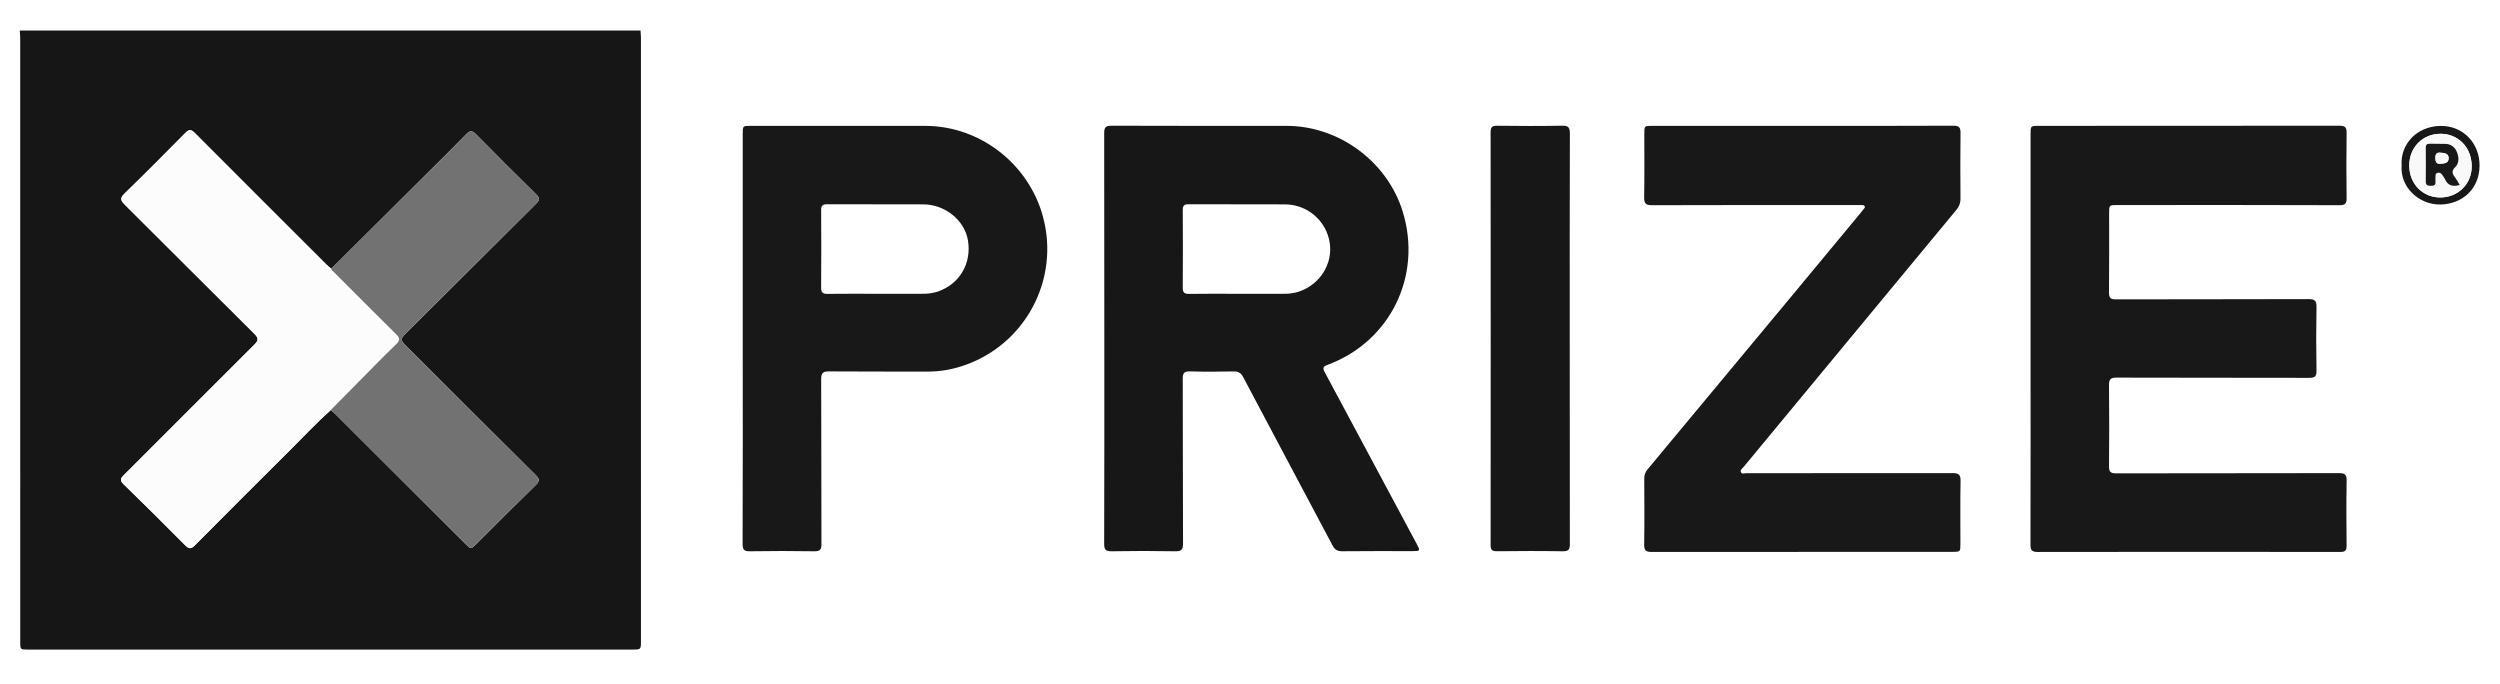
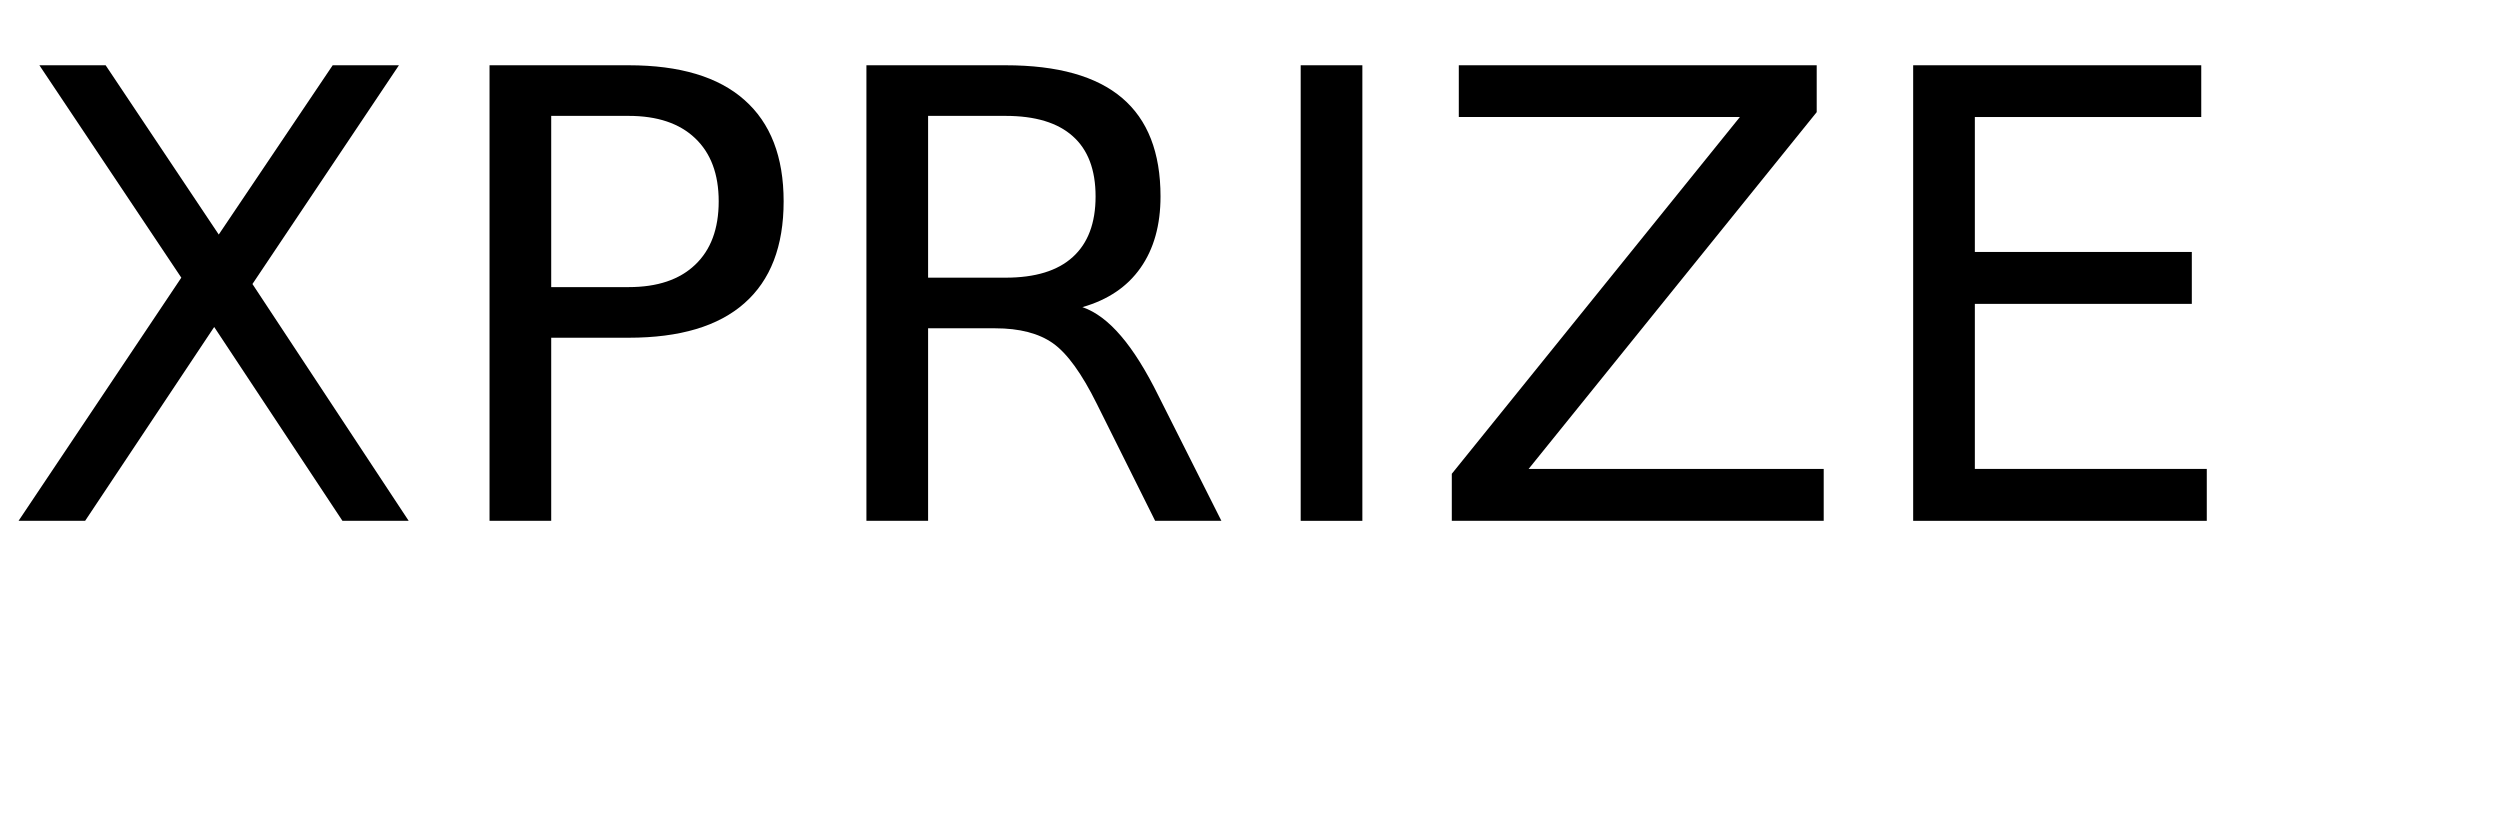
- <svg xmlns="http://www.w3.org/2000/svg" id="Layer_1" data-name="Layer 1" viewBox="0 0 1920 524.562">
+ <svg xmlns="http://www.w3.org/2000/svg" xmlns:xlink="http://www.w3.org/1999/xlink" width="240" height="80" viewBox="0 0 240 80">
  <defs>
-     <style>.cls-1{fill:#161616;}.cls-2{fill:#181818;}.cls-3{fill:#171717;}.cls-4{fill:#fcfcfc;}.cls-5{fill:#727272;}.cls-6{fill:#f9f9f9;}</style>
+     <g>
+       <g id="glyph-0-0">
+         <path d="M 3.781 -43.734 L 10.141 -43.734 L 21 -27.484 L 31.938 -43.734 L 38.297 -43.734 L 24.234 -22.734 L 39.234 0 L 32.875 0 L 20.562 -18.609 L 8.172 0 L 1.781 0 L 17.406 -23.344 Z M 3.781 -43.734 " />
+       </g>
+       <g id="glyph-0-1">
+         <path d="M 11.812 -38.875 L 11.812 -22.438 L 19.25 -22.438 C 22 -22.438 24.125 -23.148 25.625 -24.578 C 27.133 -26.004 27.891 -28.035 27.891 -30.672 C 27.891 -33.285 27.133 -35.305 25.625 -36.734 C 24.125 -38.16 22 -38.875 19.25 -38.875 Z M 5.891 -43.734 L 19.25 -43.734 C 24.156 -43.734 27.859 -42.625 30.359 -40.406 C 32.867 -38.195 34.125 -34.953 34.125 -30.672 C 34.125 -26.359 32.867 -23.098 30.359 -20.891 C 27.859 -18.68 24.156 -17.578 19.25 -17.578 L 11.812 -17.578 L 11.812 0 L 5.891 0 Z M 5.891 -43.734 " />
+       </g>
+       <g id="glyph-0-2">
+         <path d="M 26.625 -20.516 C 27.895 -20.078 29.129 -19.156 30.328 -17.75 C 31.535 -16.344 32.742 -14.41 33.953 -11.953 L 39.969 0 L 33.609 0 L 28.016 -11.219 C 26.566 -14.145 25.16 -16.086 23.797 -17.047 C 22.441 -18.004 20.594 -18.484 18.25 -18.484 L 11.812 -18.484 L 11.812 0 L 5.891 0 L 5.891 -43.734 L 19.25 -43.734 C 24.25 -43.734 27.977 -42.688 30.438 -40.594 C 32.895 -38.508 34.125 -35.359 34.125 -31.141 C 34.125 -28.391 33.484 -26.102 32.203 -24.281 C 30.93 -22.469 29.07 -21.211 26.625 -20.516 Z M 11.812 -38.875 L 11.812 -23.344 L 19.25 -23.344 C 22.102 -23.344 24.254 -24.004 25.703 -25.328 C 27.16 -26.648 27.891 -28.586 27.891 -31.141 C 27.891 -33.703 27.16 -35.629 25.703 -36.922 C 24.254 -38.223 22.102 -38.875 19.25 -38.875 Z M 11.812 -38.875 " />
+       </g>
+       <g id="glyph-0-3">
+         <path d="M 5.891 -43.734 L 11.812 -43.734 L 11.812 0 L 5.891 0 Z M 5.891 -43.734 " />
+       </g>
+       <g id="glyph-0-4">
+         <path d="M 3.375 -43.734 L 37.734 -43.734 L 37.734 -39.234 L 10.078 -4.984 L 38.406 -4.984 L 38.406 0 L 2.703 0 L 2.703 -4.516 L 30.359 -38.766 L 3.375 -38.766 Z M 3.375 -43.734 " />
+       </g>
+       <g id="glyph-0-5">
+         <path d="M 5.891 -43.734 L 33.547 -43.734 L 33.547 -38.766 L 11.812 -38.766 L 11.812 -25.812 L 32.641 -25.812 L 32.641 -20.828 L 11.812 -20.828 L 11.812 -4.984 L 34.078 -4.984 L 34.078 0 L 5.891 0 Z M 5.891 -43.734 " />
+       </g>
+     </g>
  </defs>
-   <path class="cls-1" d="M491.907,23.451c.115,1.728.33,3.456.33,5.184q.023,231.836.014,463.672c0,6.566-.003,6.563-6.768,6.563q-231.925-.001-463.85-.001c-6.093,0-6.098-.001-6.098-6.1q-.001-231.598-.016-463.196c-0-2.041-.23-4.082-.352-6.123Zm-237.473,182.934c-1.206-1.01-2.497-1.936-3.606-3.044q-50.666-50.567-101.242-101.224c-2.751-2.762-4.352-2.953-7.178-.086-15.452,15.678-30.987,31.28-46.769,46.625-3.57,3.471-3.085,5.278.177,8.516,33.189,32.946,66.162,66.108,99.38,99.025,3.403,3.372,3.627,5.03.112,8.521-33.509,33.291-66.781,66.819-100.229,100.172-2.656,2.648-3.103,4.133-.167,6.989q23.848,23.193,47.257,46.832c2.944,2.976,4.563,3.051,7.521.069Q186.35,381.826,223.296,345.153c10.208-10.153,20.026-20.703,30.788-30.297,1.172,1.063,2.39,2.079,3.509,3.194q49.87,49.748,99.722,99.515c4.369,4.361,4.357,4.351,8.834-.107,15.064-15.002,30.038-30.097,45.286-44.912,3.251-3.158,2.888-4.805-.124-7.793q-49.673-49.279-99.101-98.803c-4.909-4.901-4.921-5.526-.133-10.3q49.89-49.734,99.838-99.41c2.629-2.608,2.775-4.1.05-6.776q-23.431-23.014-46.475-46.417c-3.102-3.159-4.859-2.612-7.625.23-9.628,9.889-19.472,19.568-29.255,29.307Q291.531,169.494,254.435,206.385Z" />
-   <path class="cls-2" d="M1559.47,260.095q0-78.451.001-156.902c0-6.532.006-6.534,6.446-6.534q115.342-.001,230.684-.103c4.391-.008,5.664,1.121,5.603,5.493q-.351,24.957-.004,49.921c.057,4.292-1.034,5.639-5.557,5.626q-85.314-.244-170.63-.107c-6.197 0-6.202.009-6.203,6.298-.003,20.286.124,40.574-.101,60.858-.048,4.309,1.341,5.273,5.436,5.262,49.25-.13,98.501-.013,147.751-.199,4.823-.018,6.263,1.181,6.176,6.052q-.441,24.478.005,48.968c.085,4.65-1.581,5.469-5.755,5.458-49.25-.122-98.502-.018-147.752-.178-4.637-.015-5.908,1.338-5.859,5.891q.337,31.139.01,62.283c-.039,4.209,1.274,5.36,5.424,5.351,57.035-.121,114.071-.035,171.106-.175,4.452-.011,6.051.967,5.969,5.717-.287,16.636-.199,33.281-.043,49.921.034,3.649-.908,4.91-4.807,4.904q-116.295-.171-232.59.012c-4.792.009-5.384-1.952-5.377-5.963Q1559.554,339.021,1559.47,260.095Z" />
-   <path class="cls-3" d="M848.114,260.292q0-78.939-.095-157.878c-.013-4.453.967-5.886,5.715-5.866,44.809.193,89.619.094,134.429.121,40.18.025,77.231,27.389,89.09,65.732,15.275,49.392-9.569,100.092-57.876,117.869-3.315,1.22-3.67,2.418-2.05,5.433q35.444,65.966,70.709,132.029c2.878,5.38,2.792,5.527-3.349,5.53-17.956.008-35.913-.11-53.866.097-3.718.043-5.702-1.185-7.405-4.399-22.855-43.157-45.864-86.233-68.691-129.405-1.745-3.301-3.755-4.372-7.401-4.294-11.118.24-22.25.298-33.364-.017-4.436-.126-5.622,1.207-5.606,5.581.155,42.164.002,84.329.216,126.492.025,4.898-1.273,6.15-6.086,6.062q-24.303-.447-48.619-.007c-4.491.075-5.878-.958-5.862-5.676C848.181,365.228,848.114,312.76,848.114,260.292Zm102.258-34.662q17.86,0,35.721-.005a35.782,35.782,0,0,0,11.26-1.582c16.302-5.396,26.404-21.369,23.874-37.595a34.821,34.821,0,0,0-34.445-29.487c-24.607-.129-49.215.032-73.822-.107-3.575-.02-4.626,1.068-4.6,4.6q.218,29.693-.006,59.388c-.03,3.746,1.103,4.928,4.869,4.866C925.604,225.504,937.99,225.631,950.373,225.63Z" />
-   <path class="cls-2" d="M1384.269,96.658c38.607.001,77.214.083,115.82-.111,4.517-.023,5.645,1.323,5.592,5.604-.206,16.797-.153,33.599-.027,50.398a12.426,12.426,0,0,1-3.134,8.591q-81.797,98.667-163.426,197.472c-.945,1.144-2.84,2.256-2.108,3.94.774,1.78,2.829.861,4.289.863q79.12.066,158.24-.07c4.796-.015,6.283,1.212,6.193,6.086-.296,16.002-.109,32.013-.112,48.02-.001,6.361-.007,6.362-6.18,6.362q-115.344.001-230.688.091c-4.43.007-6.092-.934-6.012-5.712.284-16.795.153-33.598.07-50.397a10.515,10.515,0,0,1,2.535-7.315q55.1-66.124,110.062-132.363,26.894-32.38,53.734-64.806a21.675,21.675,0,0,0,1.762-2.24c.541-.863,1.88-1.521,1.121-2.817-.563-.961-1.674-.717-2.596-.753-1.11-.044-2.224-.013-3.336-.013-52.429.001-104.858-.07-157.287.118-4.945.018-6.149-1.406-6.065-6.161.287-16.161.107-32.33.112-48.496.002-6.292.009-6.291,6.097-6.291Q1326.597,96.658,1384.269,96.658Z" />
-   <path class="cls-2" d="M570.411,260.304q0-78.686.001-157.371c0-6.283.008-6.276,6.155-6.276q66.963.003,133.925.005c42.076.015,79.514,29.156,90.457,69.577a94.547,94.547,0,0,1-61.666,114.769,84.251,84.251,0,0,1-26.641,4.379c-25.26-.104-50.521.085-75.779-.145-4.75-.043-6.224,1.104-6.201,6.033.197,42.155.052,84.312.207,126.467.016,4.291-.996,5.708-5.498,5.635q-24.777-.402-49.563.001c-4.558.074-5.498-1.446-5.487-5.701Q570.527,338.99,570.411,260.304Zm102.376-34.677q17.633,0,35.266-.008a37.113,37.113,0,0,0,12.202-1.689c16.79-5.828,26.086-21.714,23.122-39.387-2.568-15.313-17.485-27.5-34.198-27.586-24.622-.127-49.245.029-73.867-.099-3.529-.018-4.695,1.022-4.67,4.589q.209,29.711-.016,59.424c-.035,3.893,1.361,4.87,4.99,4.822C648.004,225.53,660.396,225.631,672.787,225.627Z" />
-   <path class="cls-3" d="M1205.557,260.376q0,78.661.085,157.321c.01,4.215-.888,5.757-5.472,5.68-16.83-.283-33.669-.219-50.501-.028-3.764.043-4.878-1.006-4.875-4.805q.142-158.51-.005-317.019c-.004-4.078,1.346-4.994,5.195-4.948,16.514.198,33.037.289,49.547-.041,4.873-.097,6.146,1.227,6.13,6.043C1205.495,155.178,1205.557,207.777,1205.557,260.376Z" />
-   <path class="cls-2" d="M1844.442,126.806c-.987-15.722,11.204-29.746,29.728-30.095,17.211-.324,30.153,12.938,30.128,30.428-.025,17.368-12.568,29.518-30,29.929C1858.552,157.439,1843.069,144.457,1844.442,126.806Zm30.002-24.048c-13.868-.027-24.182,10.427-24.118,24.444.064,13.95,10.151,24.364,23.672,24.442,13.724.079,24.567-10.45,24.265-24.438C1897.936,112.129,1886.977,102.743,1874.443,102.758Z" />
-   <path class="cls-4" d="M254.084,314.856c-10.761,9.594-20.58,20.144-30.788,30.297q-36.907,36.711-73.606,73.628c-2.958,2.982-4.577,2.907-7.521-.069Q118.776,395.063,94.913,371.88c-2.936-2.856-2.489-4.341.167-6.989,33.448-33.353,66.721-66.88,100.229-100.172,3.514-3.492,3.291-5.149-.112-8.521-33.217-32.917-66.191-66.079-99.38-99.025-3.262-3.239-3.748-5.045-.177-8.516,15.782-15.345,31.318-30.947,46.769-46.625,2.825-2.867,4.427-2.676,7.178.086q50.511,50.721,101.242,101.224c1.109,1.107,2.4,2.033,3.606,3.044-.155.99.692,1.288,1.23,1.825,16.261,16.257,32.459,32.577,48.818,48.735,2.899,2.864,2.583,4.747-.181,7.368-5.869,5.564-11.522,11.356-17.214,17.104Q270.559,298.11,254.084,314.856Z" />
-   <path class="cls-5" d="M254.084,314.856q16.499-16.722,33.004-33.438c5.692-5.748,11.345-11.54,17.214-17.104,2.765-2.621,3.081-4.505.181-7.368-16.359-16.158-32.557-32.478-48.818-48.735-.537-.537-1.385-.836-1.23-1.825q37.089-36.899,74.175-73.801c9.783-9.738,19.627-19.418,29.255-29.307,2.767-2.842,4.524-3.39,7.625-.23q23.006,23.435,46.475,46.417c2.725,2.676,2.579,4.169-.05,6.776q-50.015,49.609-99.838,99.41c-4.789,4.774-4.776,5.4.133,10.3q49.517,49.435,99.101,98.803c3.011,2.987,3.374,4.634.124,7.793-15.247,14.815-30.221,29.91-45.286,44.912-4.477,4.458-4.465,4.468-8.834.107q-49.857-49.761-99.722-99.515C256.474,316.934,255.256,315.918,254.084,314.856Z" />
-   <path class="cls-6" d="M1874.443,102.758c12.534-.015,23.493,9.371,23.819,24.448.302,13.989-10.54,24.517-24.265,24.438-13.522-.078-23.608-10.492-23.672-24.442C1850.261,113.185,1860.575,102.732,1874.443,102.758Zm14.614,39.317a59.921,59.921,0,0,0-3.643-5.94c-2.203-2.799-2.752-4.89.275-7.875,3.203-3.159,2.756-7.744,1.157-11.61a9.403,9.403,0,0,0-8.831-6.142c-3.956-.081-7.915-.037-11.871-.127-2.148-.049-3.168.715-3.147,3.023.078,8.687.095,17.375-.003,26.061-.034,2.981,1.634,3.206,3.964,3.243,2.323.037,3.666-.554,3.493-3.148-.095-1.415-.02-2.842.003-4.263.019-1.147.152-2.264,1.578-2.527a2.791,2.791,0,0,1,3.021.837,20.77,20.77,0,0,1,2.643,3.901C1879.838,142.464,1883.528,143.644,1889.058,142.075Z" />
-   <path class="cls-2" d="M1889.058,142.075c-5.53,1.569-9.22.389-11.362-4.566a20.77,20.77,0,0,0-2.643-3.901,2.791,2.791,0,0,0-3.021-.837c-1.426.263-1.558,1.38-1.578,2.527-.024,1.421-.098,2.848-.003,4.263.174,2.593-1.17,3.185-3.493,3.148-2.33-.037-3.997-.262-3.964-3.243.098-8.686.081-17.375.003-26.061-.021-2.308.999-3.072,3.147-3.023,3.956.09,7.915.046,11.871.127a9.403,9.403,0,0,1,8.831,6.142c1.599,3.866,2.046,8.451-1.157,11.61-3.026,2.984-2.478,5.075-.275,7.875A59.921,59.921,0,0,1,1889.058,142.075Zm-14.647-24.761c-2.341-.321-4.172.38-4.048,4.005.095,2.761.49,4.663,3.824,4.432,2.898-.201,6.184-.257,6.37-4.032C1880.723,118.345,1878.047,117.38,1874.411,117.314Z" />
-   <path class="cls-6" d="M1874.411,117.314c3.637.066,6.313,1.03,6.146,4.405-.186,3.775-3.472,3.831-6.37,4.032-3.334.231-3.729-1.671-3.824-4.432C1870.239,117.694,1872.07,116.993,1874.411,117.314Z" />
+   <g fill="rgb(0%, 0%, 0%)" fill-opacity="1">
+     <use xlink:href="#glyph-0-0" x="0" y="50" />
+     <use xlink:href="#glyph-0-1" x="41.104" y="50" />
+     <use xlink:href="#glyph-0-2" x="77.285" y="50" />
+     <use xlink:href="#glyph-0-3" x="118.975" y="50" />
+     <use xlink:href="#glyph-0-4" x="136.67" y="50" />
+     <use xlink:href="#glyph-0-5" x="177.773" y="50" />
+   </g>
</svg>
